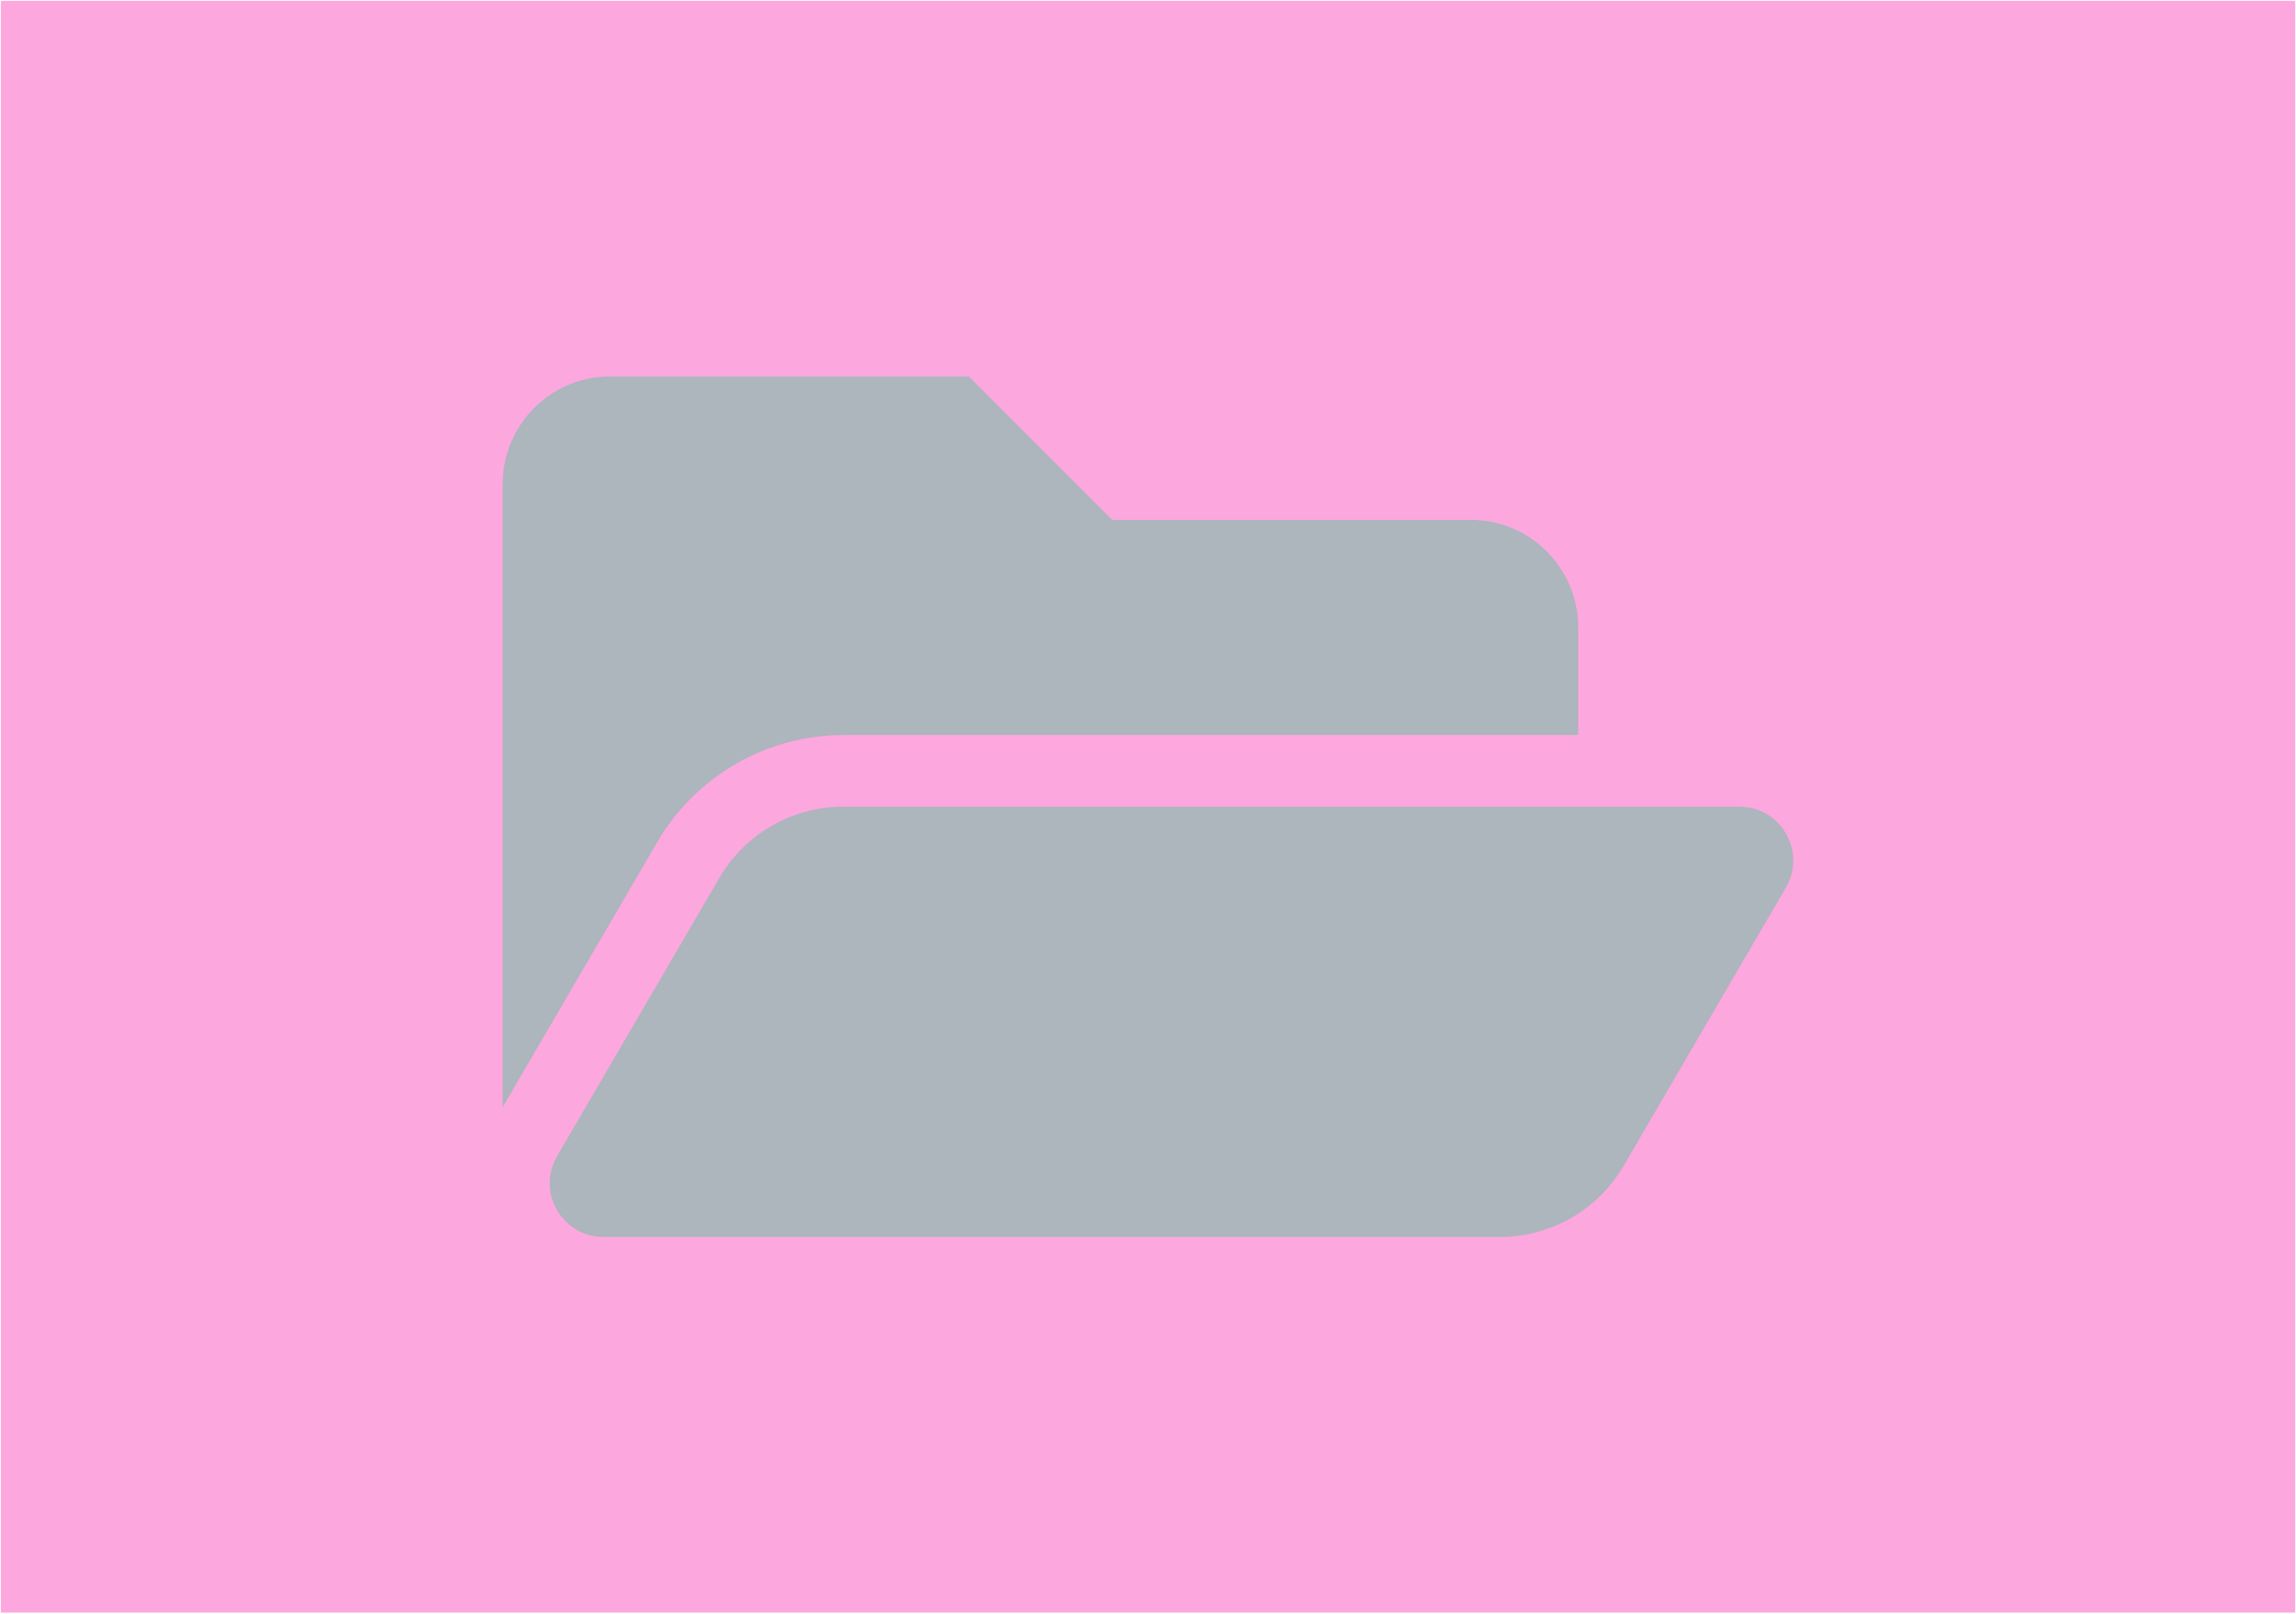
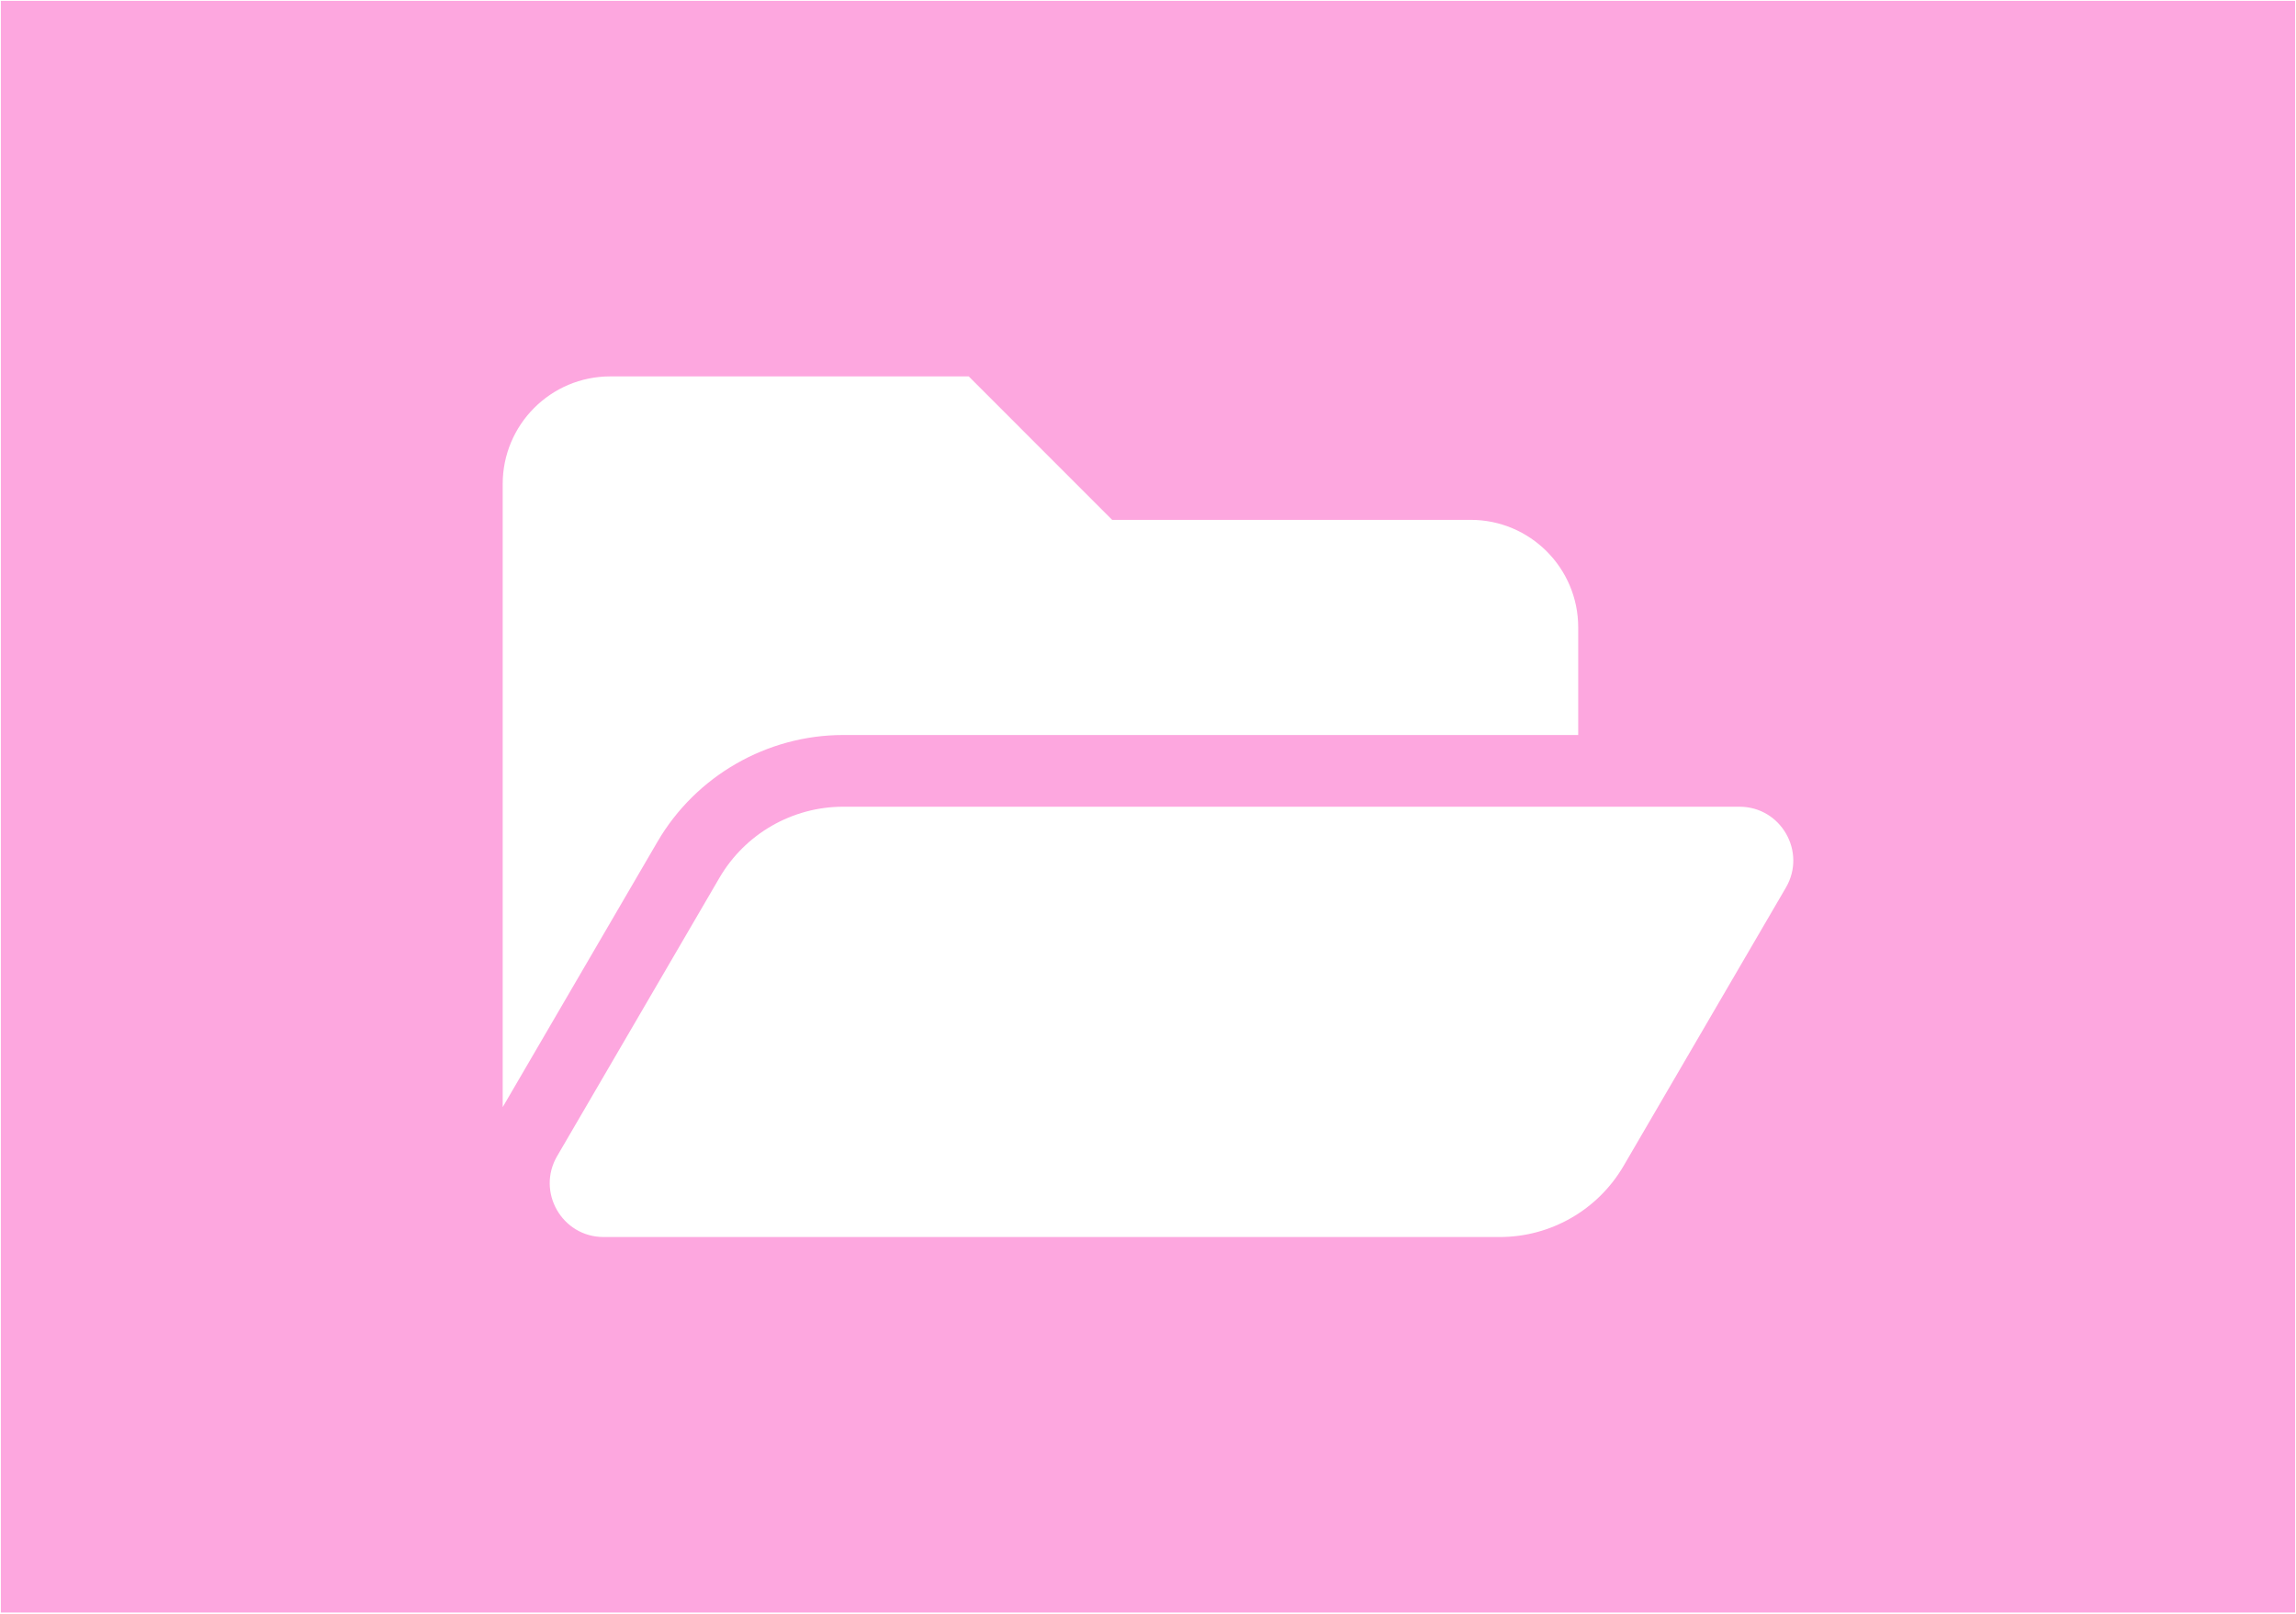
<svg xmlns="http://www.w3.org/2000/svg" width="93.398mm" height="65.617mm" viewBox="0 0 93.398 65.617" version="1.1" id="svg8">
  <defs id="defs2" />
  <g id="layer1" transform="translate(-2.7343631e-6,-231.3833)">
-     <rect style="opacity:1;fill:#fda7df;fill-opacity:1;stroke:#000000;stroke-width:0.07;stroke-opacity:0" id="rect854" width="93.328" height="65.547" x="-93.363" y="231.418" transform="scale(-1,1)" />
-     <path id="path866" d="m 72.648,267.481 -6.601,11.316 a 5.833,5.833 0 0 1 -5.039,2.894 H 24.553 c -1.688,0 -2.74,-1.831 -1.89,-3.29 l 6.601,-11.316 a 5.833,5.833 0 0 1 5.039,-2.894 h 36.455 c 1.688,0 2.74,1.831 1.889,3.29 z M 34.303,261.275 H 64.199 V 256.9 c 0,-2.416 -1.959,-4.375 -4.375,-4.375 H 45.241 L 39.407,246.692 H 24.824 c -2.416,0 -4.375,1.959 -4.375,4.375 v 25.343 l 6.296,-10.793 c 1.562,-2.678 4.458,-4.341 7.558,-4.341 z" style="opacity:1; fill:#adb5bd; fill-opacity:1; stroke-width:0.091" />
+     <path style="opacity:1;fill:#fda7df;fill-opacity:1;stroke:#000000;stroke-width:0.264;stroke-opacity:0" d="M 0.133 0.133 L 0.133 247.867 L 352.867 247.867 L 352.867 0.133 L 0.133 0.133 z M 93.822 57.857 L 148.941 57.857 L 170.988 79.906 L 226.105 79.906 C 235.238 79.906 242.643 87.309 242.643 96.441 L 242.643 112.977 L 129.65 112.977 C 117.934 112.977 106.987 119.262 101.084 129.383 L 77.287 170.178 L 77.287 74.395 C 77.287 65.262 84.69 57.857 93.822 57.857 z M 129.65 124 L 267.432 124 C 273.813 124 277.79 130.922 274.574 136.434 L 249.625 179.203 A 22.046 22.046 0 0 1 230.58 190.143 L 92.799 190.143 C 86.418 190.143 82.441 183.221 85.656 177.709 L 110.605 134.938 A 22.047 22.047 0 0 1 129.65 124 z " transform="matrix(0.2645833,0,0,0.2645833,2.7343631e-6,231.3833)" id="rect854" />
  </g>
</svg>
